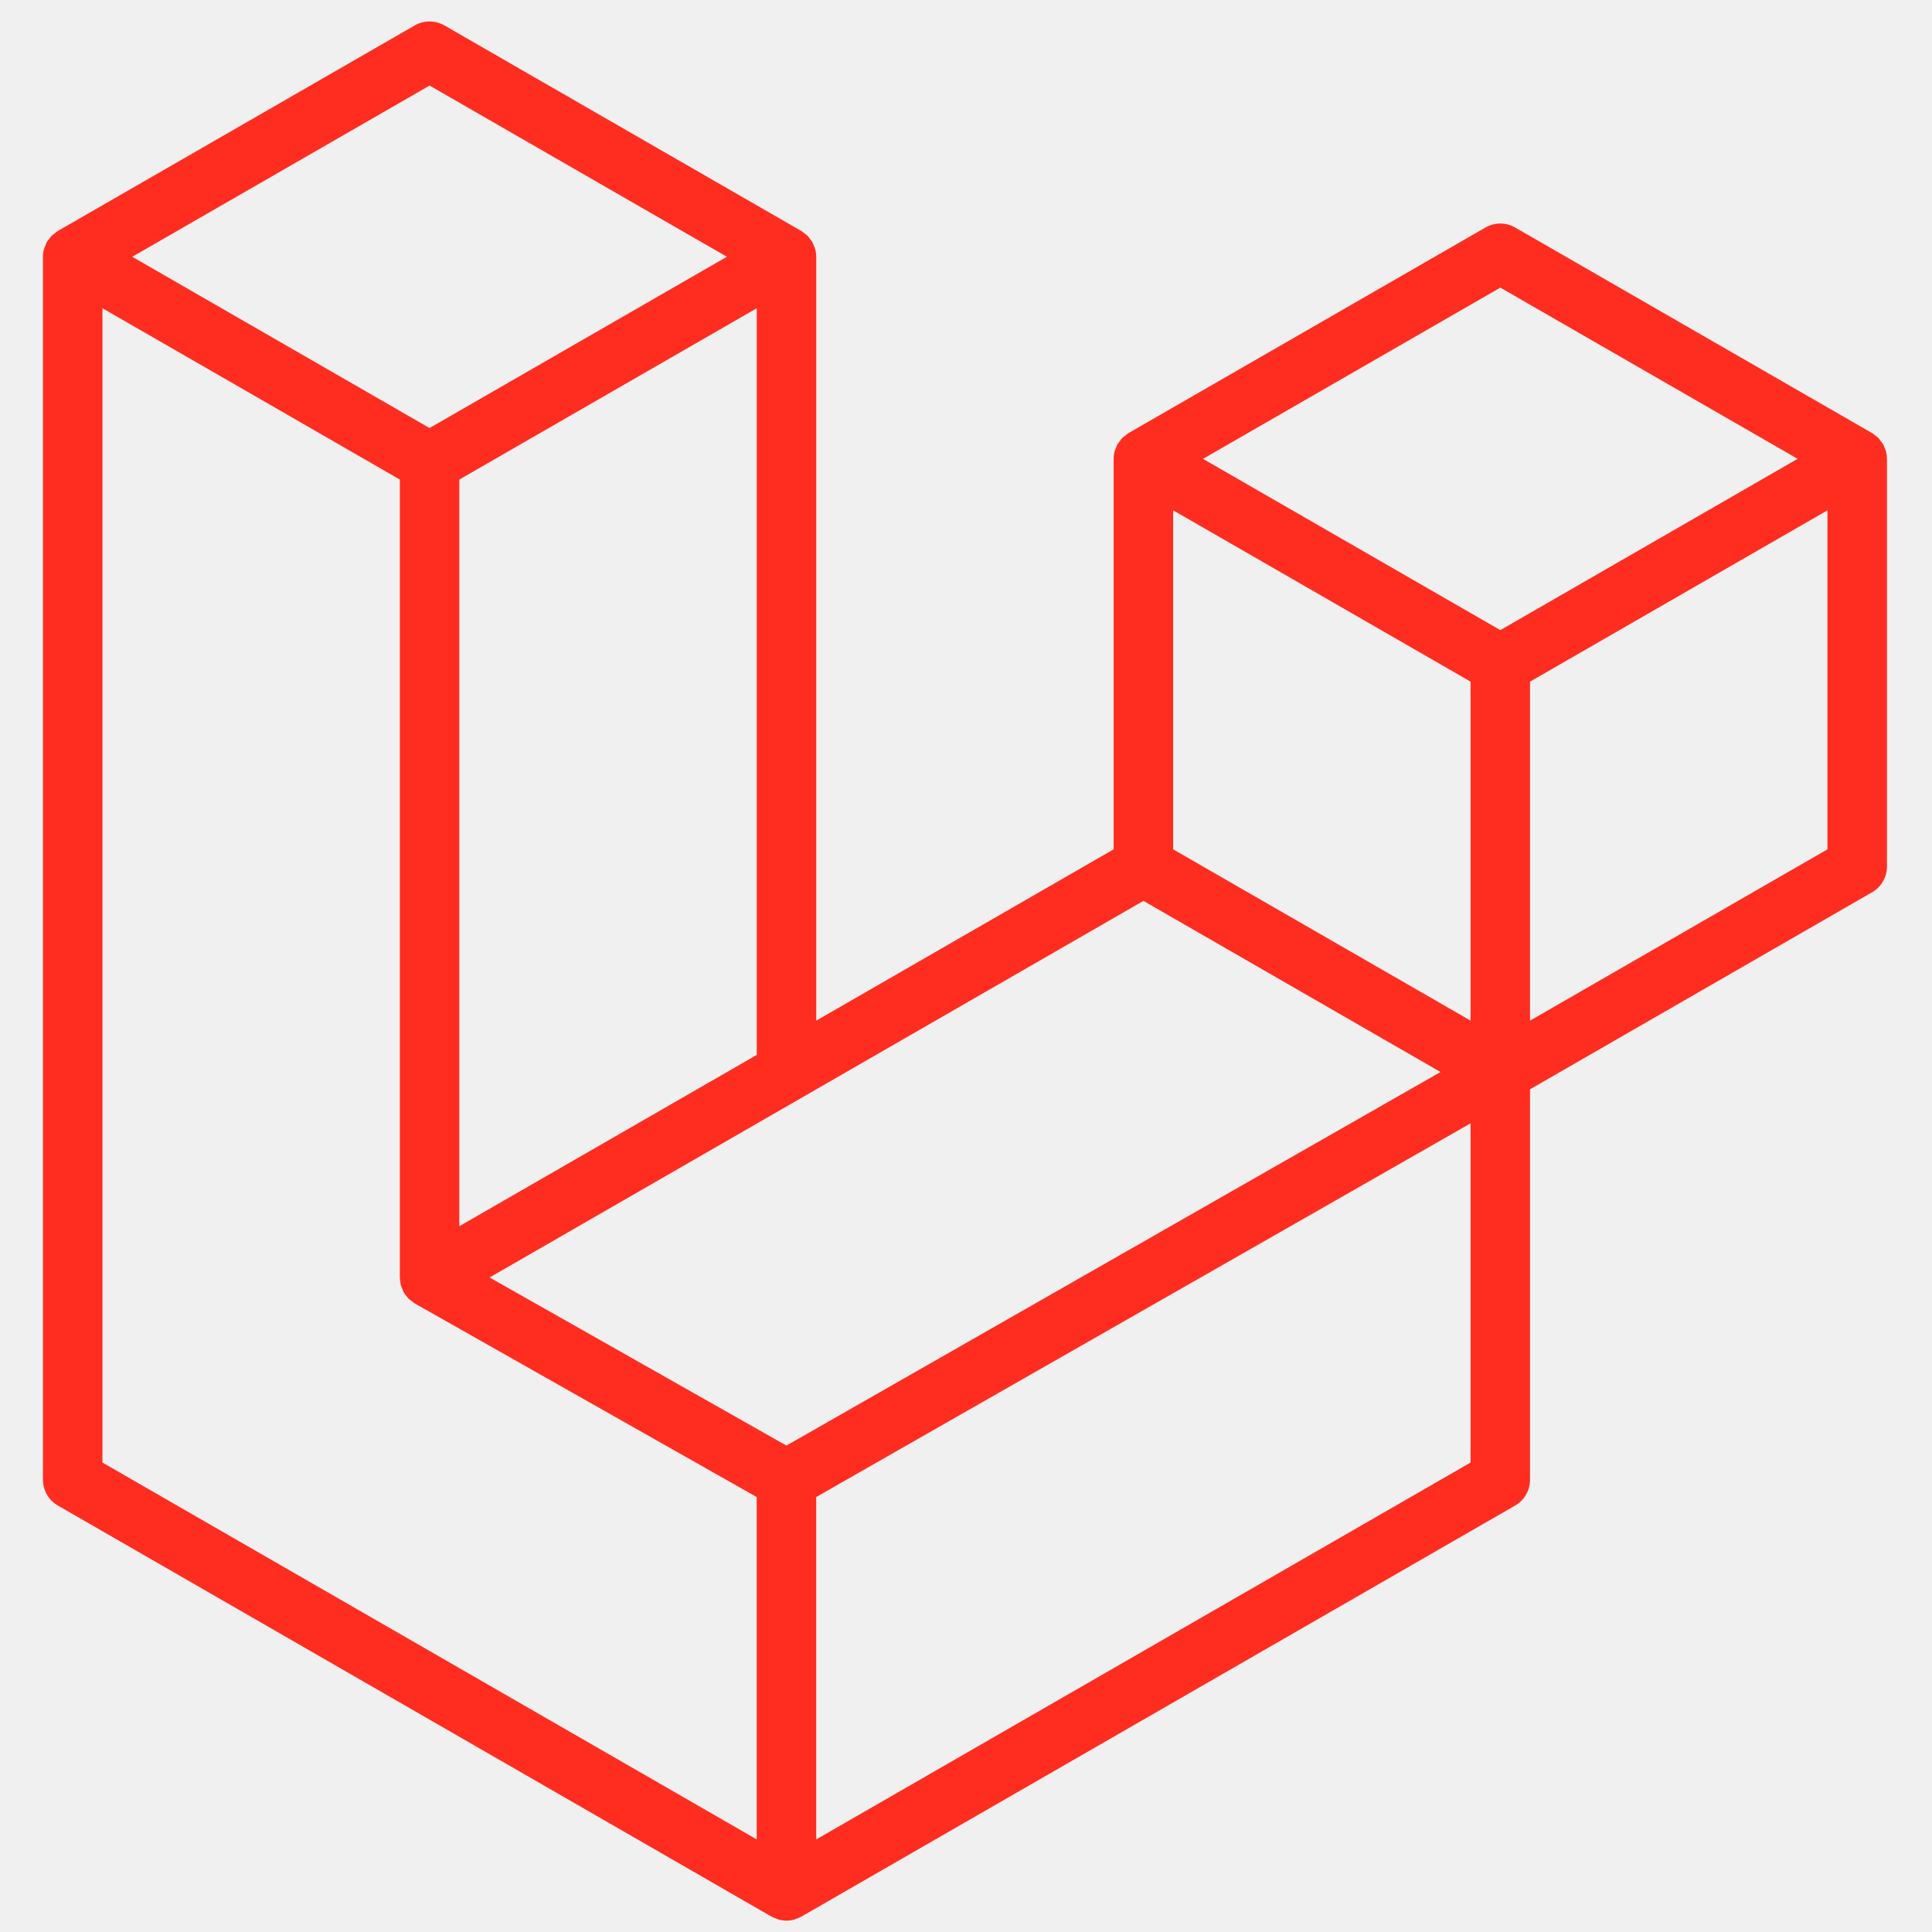
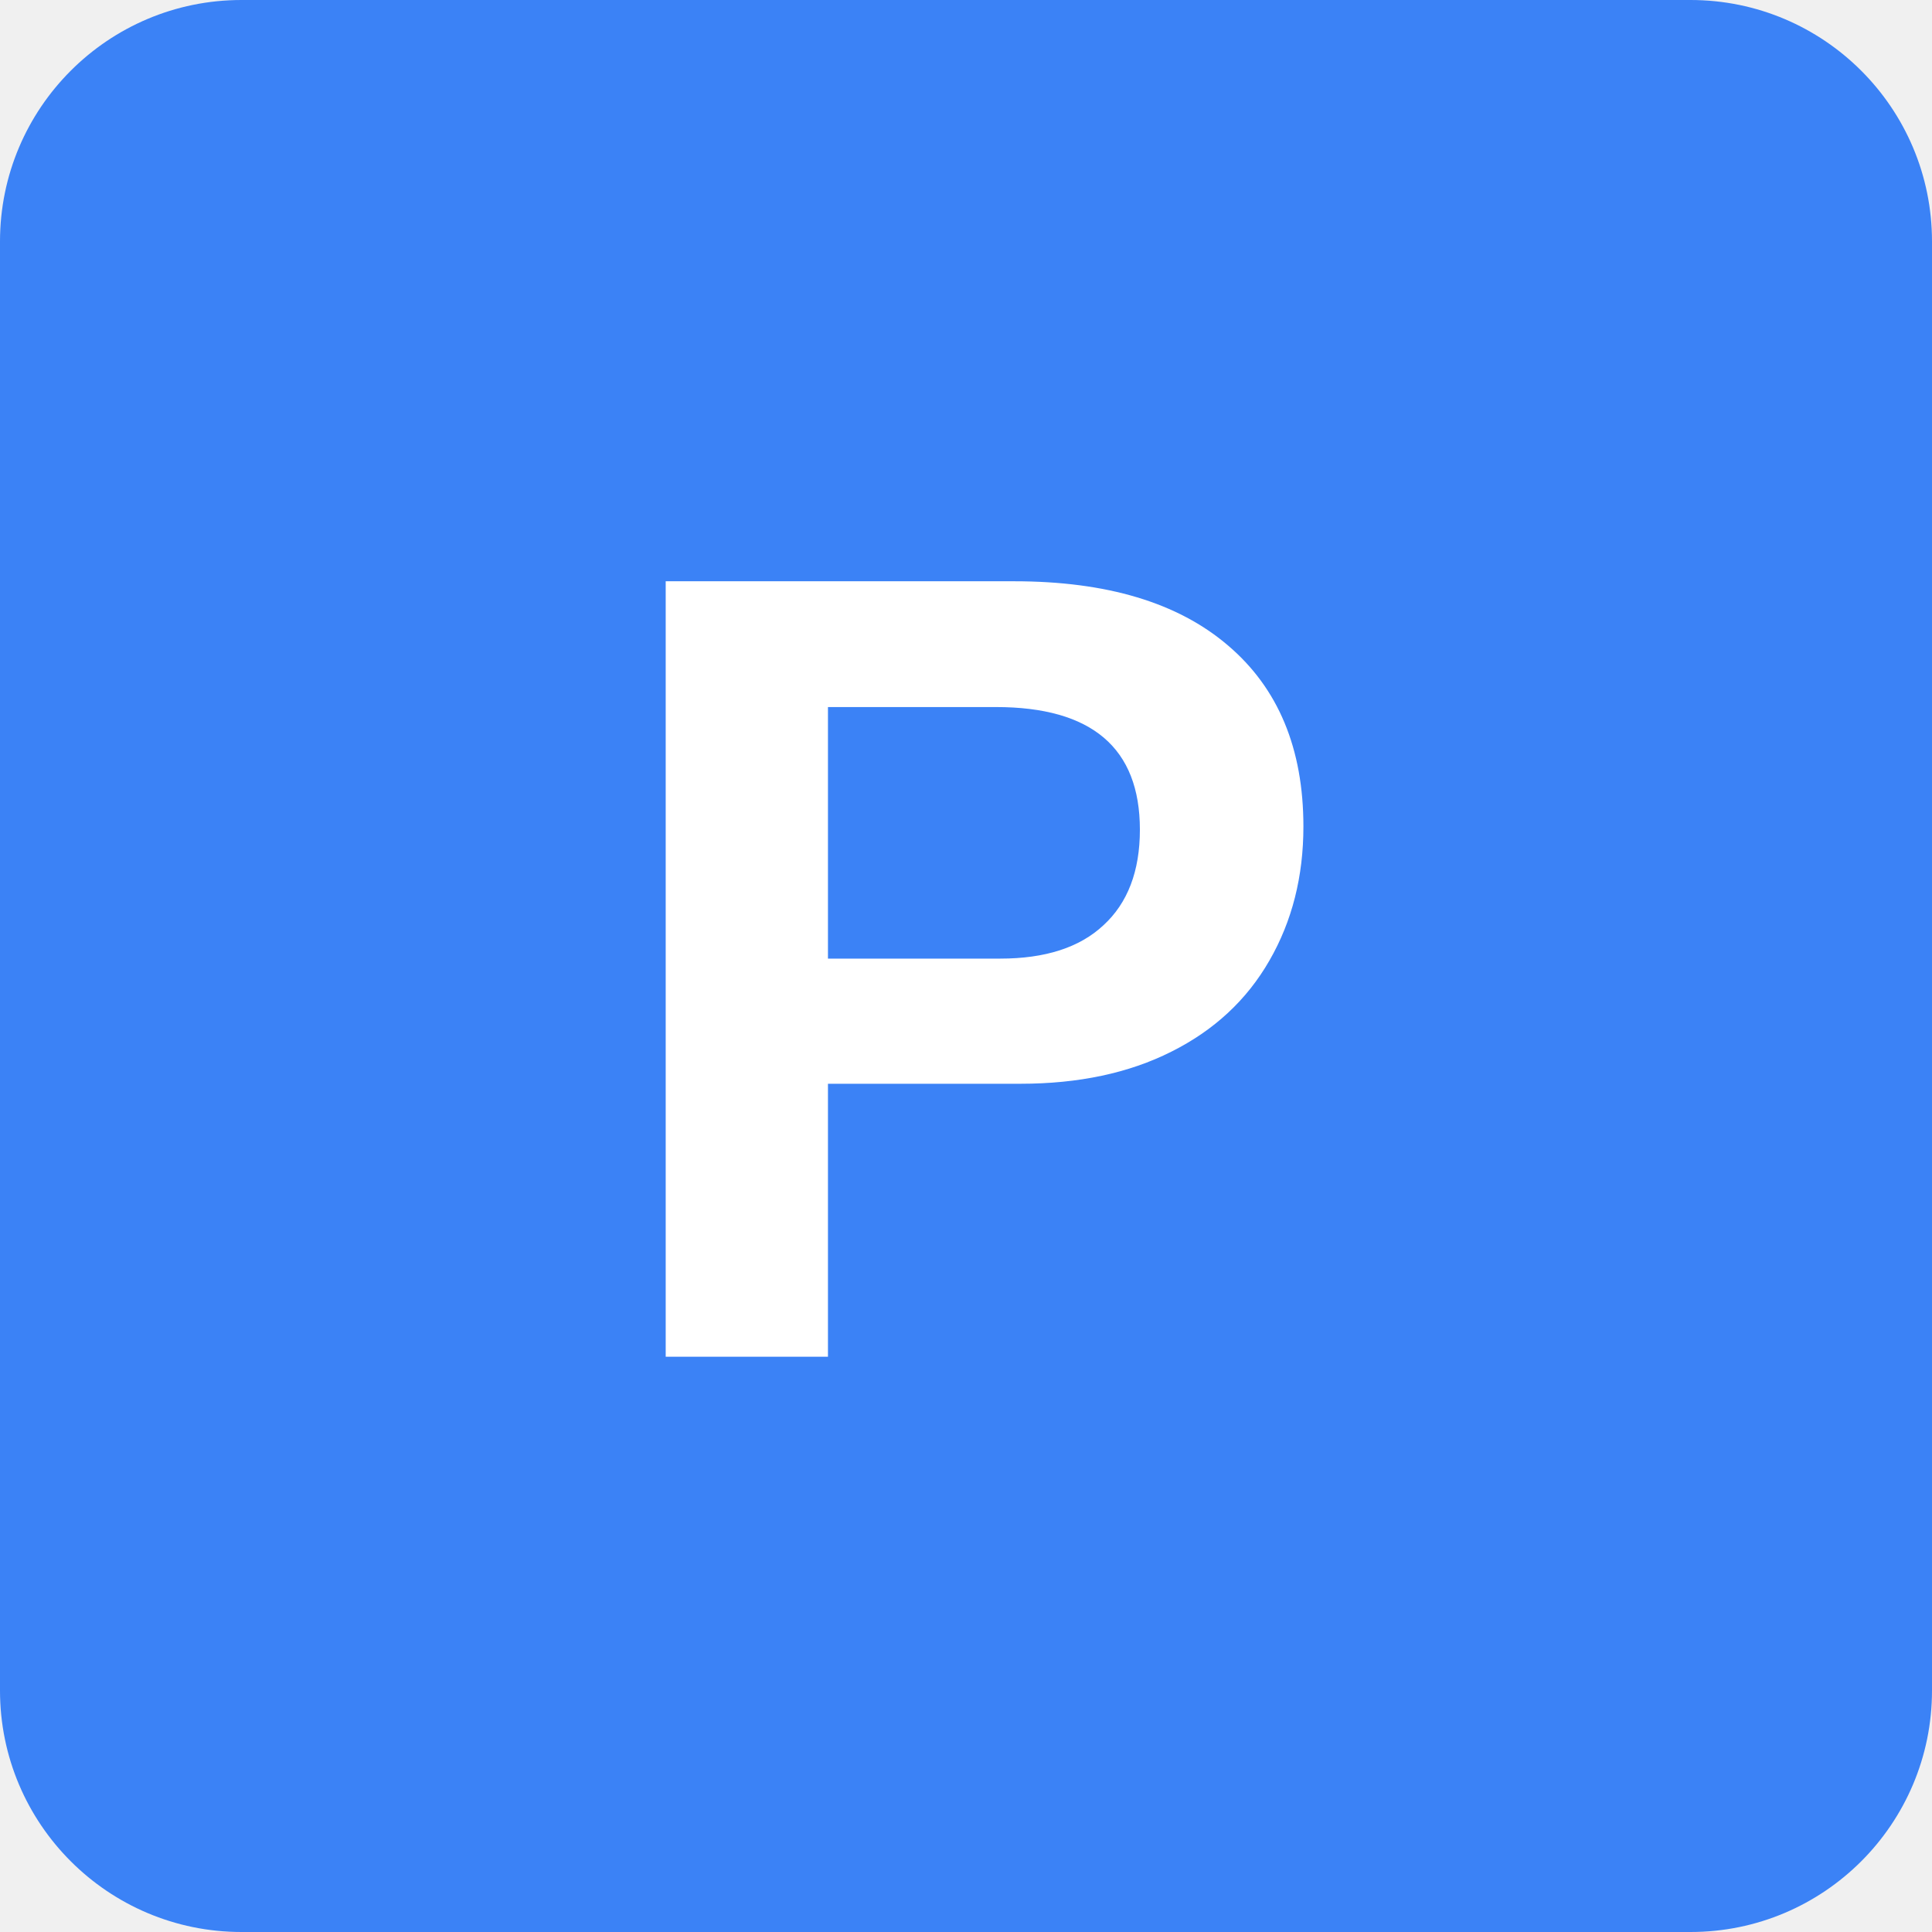
- <svg xmlns="http://www.w3.org/2000/svg" width="166" height="166" viewBox="0 0 166 166" fill="none">
-   <path fill-rule="evenodd" clip-rule="evenodd" d="M162.041 38.759C162.099 38.977 162.129 39.201 162.13 39.426V74.452C162.13 74.902 162.011 75.344 161.786 75.733C161.561 76.122 161.237 76.444 160.847 76.668L131.462 93.594V127.141C131.462 128.054 130.977 128.897 130.186 129.357L68.847 164.683C68.707 164.763 68.554 164.814 68.401 164.868C68.343 164.887 68.289 164.922 68.228 164.938C67.8 165.051 67.349 165.051 66.92 164.938C66.85 164.919 66.786 164.881 66.719 164.855C66.579 164.804 66.432 164.76 66.298 164.683L4.972 129.357C4.583 129.133 4.259 128.81 4.034 128.421C3.808 128.032 3.69 127.591 3.689 127.141L3.689 22.063C3.689 21.834 3.721 21.61 3.779 21.393C3.798 21.32 3.843 21.253 3.868 21.179C3.916 21.045 3.961 20.908 4.031 20.783C4.079 20.7 4.149 20.633 4.206 20.557C4.28 20.454 4.347 20.349 4.433 20.26C4.506 20.186 4.602 20.132 4.685 20.068C4.778 19.992 4.861 19.909 4.966 19.848L35.633 2.185C36.022 1.961 36.462 1.844 36.91 1.844C37.358 1.844 37.798 1.961 38.186 2.185L68.851 19.848H68.857C68.959 19.912 69.045 19.992 69.138 20.065C69.221 20.129 69.313 20.186 69.387 20.257C69.476 20.349 69.54 20.454 69.616 20.557C69.671 20.633 69.744 20.7 69.789 20.783C69.862 20.911 69.904 21.045 69.955 21.179C69.98 21.253 70.025 21.32 70.044 21.396C70.103 21.614 70.133 21.838 70.133 22.063V87.694L95.686 72.974V39.423C95.686 39.2 95.718 38.973 95.775 38.759C95.798 38.683 95.839 38.615 95.865 38.542C95.916 38.408 95.96 38.271 96.031 38.146C96.079 38.063 96.149 37.996 96.203 37.92C96.279 37.818 96.343 37.712 96.433 37.623C96.506 37.549 96.599 37.495 96.681 37.431C96.777 37.355 96.86 37.272 96.962 37.211L127.633 19.548C128.021 19.324 128.461 19.206 128.91 19.206C129.358 19.206 129.798 19.324 130.186 19.548L160.85 37.211C160.959 37.275 161.042 37.355 161.137 37.428C161.217 37.492 161.31 37.549 161.383 37.62C161.473 37.712 161.536 37.818 161.613 37.92C161.67 37.996 161.741 38.063 161.785 38.146C161.859 38.271 161.9 38.408 161.951 38.542C161.98 38.615 162.021 38.683 162.041 38.759ZM157.018 72.974V43.848L146.287 50.028L131.462 58.568V87.694L157.021 72.974H157.018ZM126.354 125.663V96.518L111.771 104.85L70.13 128.626V158.046L126.354 125.663ZM8.801 26.485V125.663L65.018 158.043V128.629L35.649 112L35.64 111.994L35.627 111.988C35.528 111.93 35.445 111.847 35.353 111.777C35.273 111.713 35.18 111.662 35.11 111.592L35.104 111.582C35.021 111.502 34.963 111.403 34.893 111.314C34.829 111.228 34.753 111.154 34.702 111.065L34.699 111.055C34.641 110.96 34.606 110.845 34.565 110.736C34.523 110.64 34.469 110.551 34.443 110.449C34.411 110.328 34.405 110.197 34.392 110.072C34.379 109.976 34.354 109.881 34.354 109.785V109.778V41.205L19.532 32.662L8.801 26.485ZM36.913 7.35L11.364 22.063L36.907 36.777L62.453 22.06L36.907 7.35H36.913ZM50.2 99.174L65.022 90.637V26.485L54.291 32.665L39.466 41.205V105.357L50.2 99.174ZM128.91 24.713L103.363 39.426L128.91 54.14L154.453 39.423L128.91 24.713ZM126.354 58.568L111.529 50.028L100.798 43.848V72.974L115.619 81.511L126.354 87.694V58.568ZM67.571 124.205L105.042 102.803L123.772 92.109L98.245 77.405L68.854 94.334L42.066 109.762L67.571 124.205Z" fill="#FF2D20" />
+ <svg xmlns="http://www.w3.org/2000/svg" width="48" height="48" viewBox="0 0 48 48">
+   <rect width="48" height="48" fill="#3B82F6" rx="6" />
+   <text x="50%" y="50%" font-family="Arial, sans-serif" font-size="28" font-weight="bold" fill="white" text-anchor="middle" dominant-baseline="central">P</text>
</svg>
